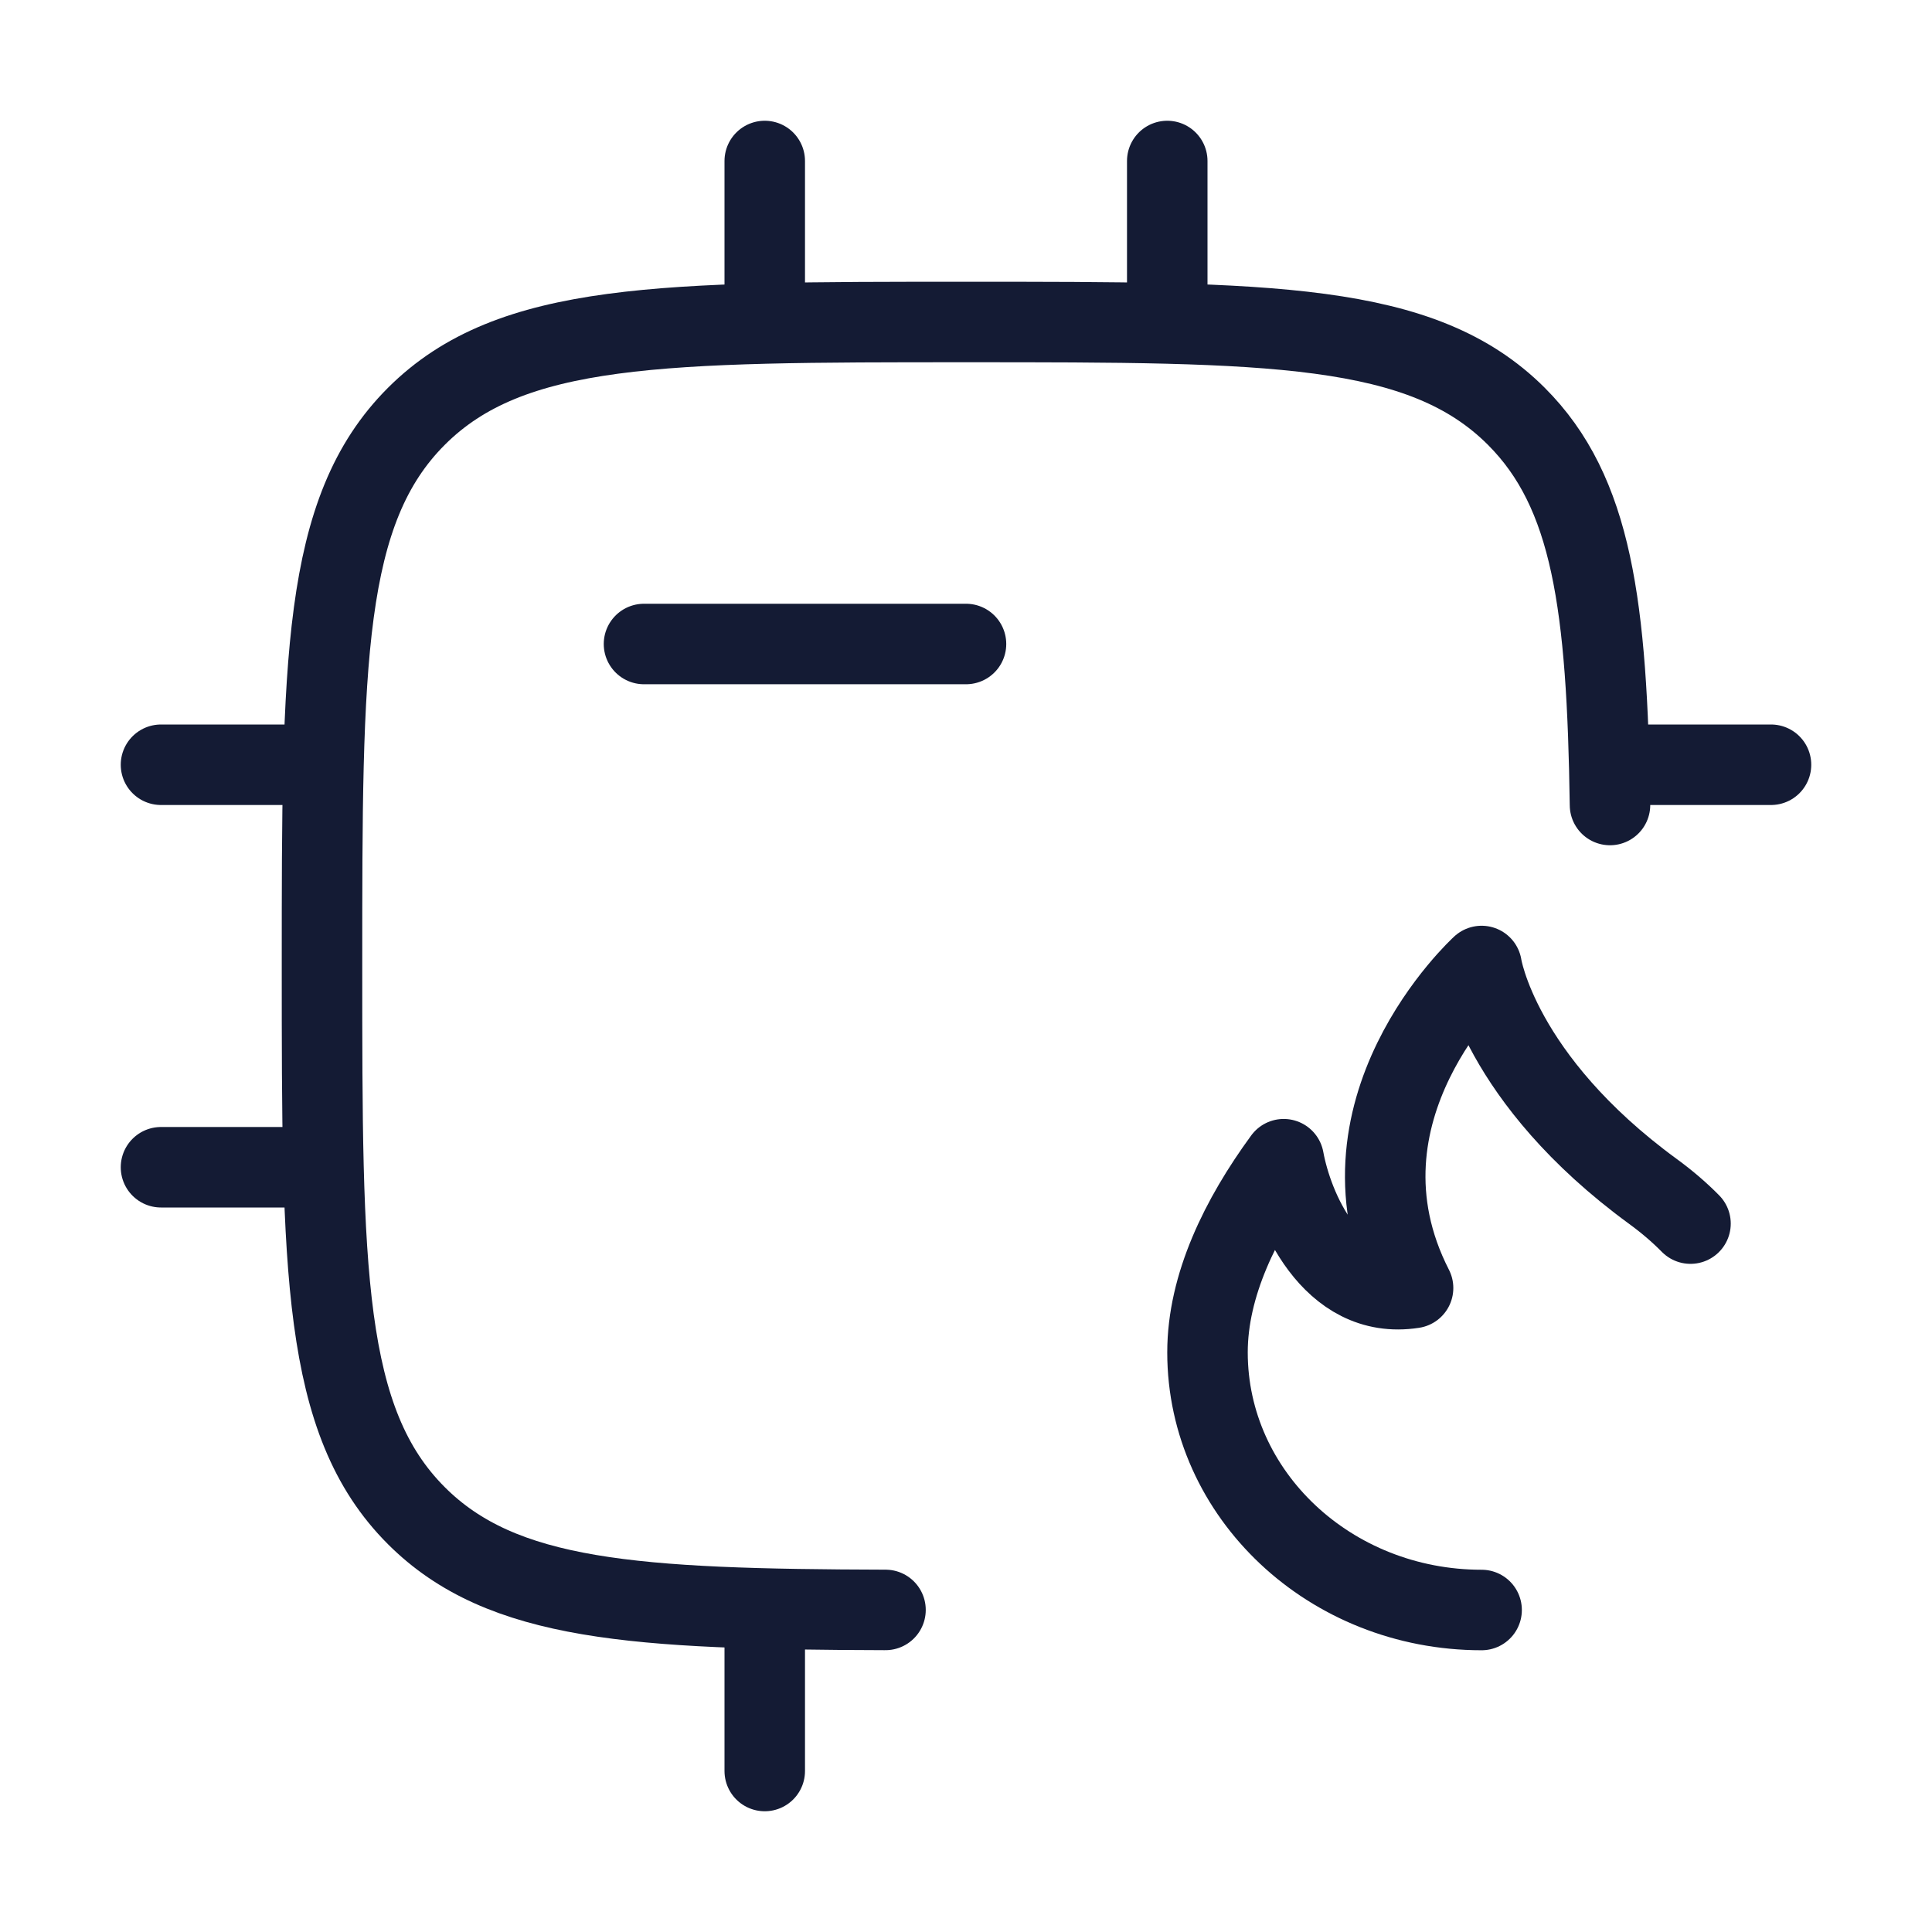
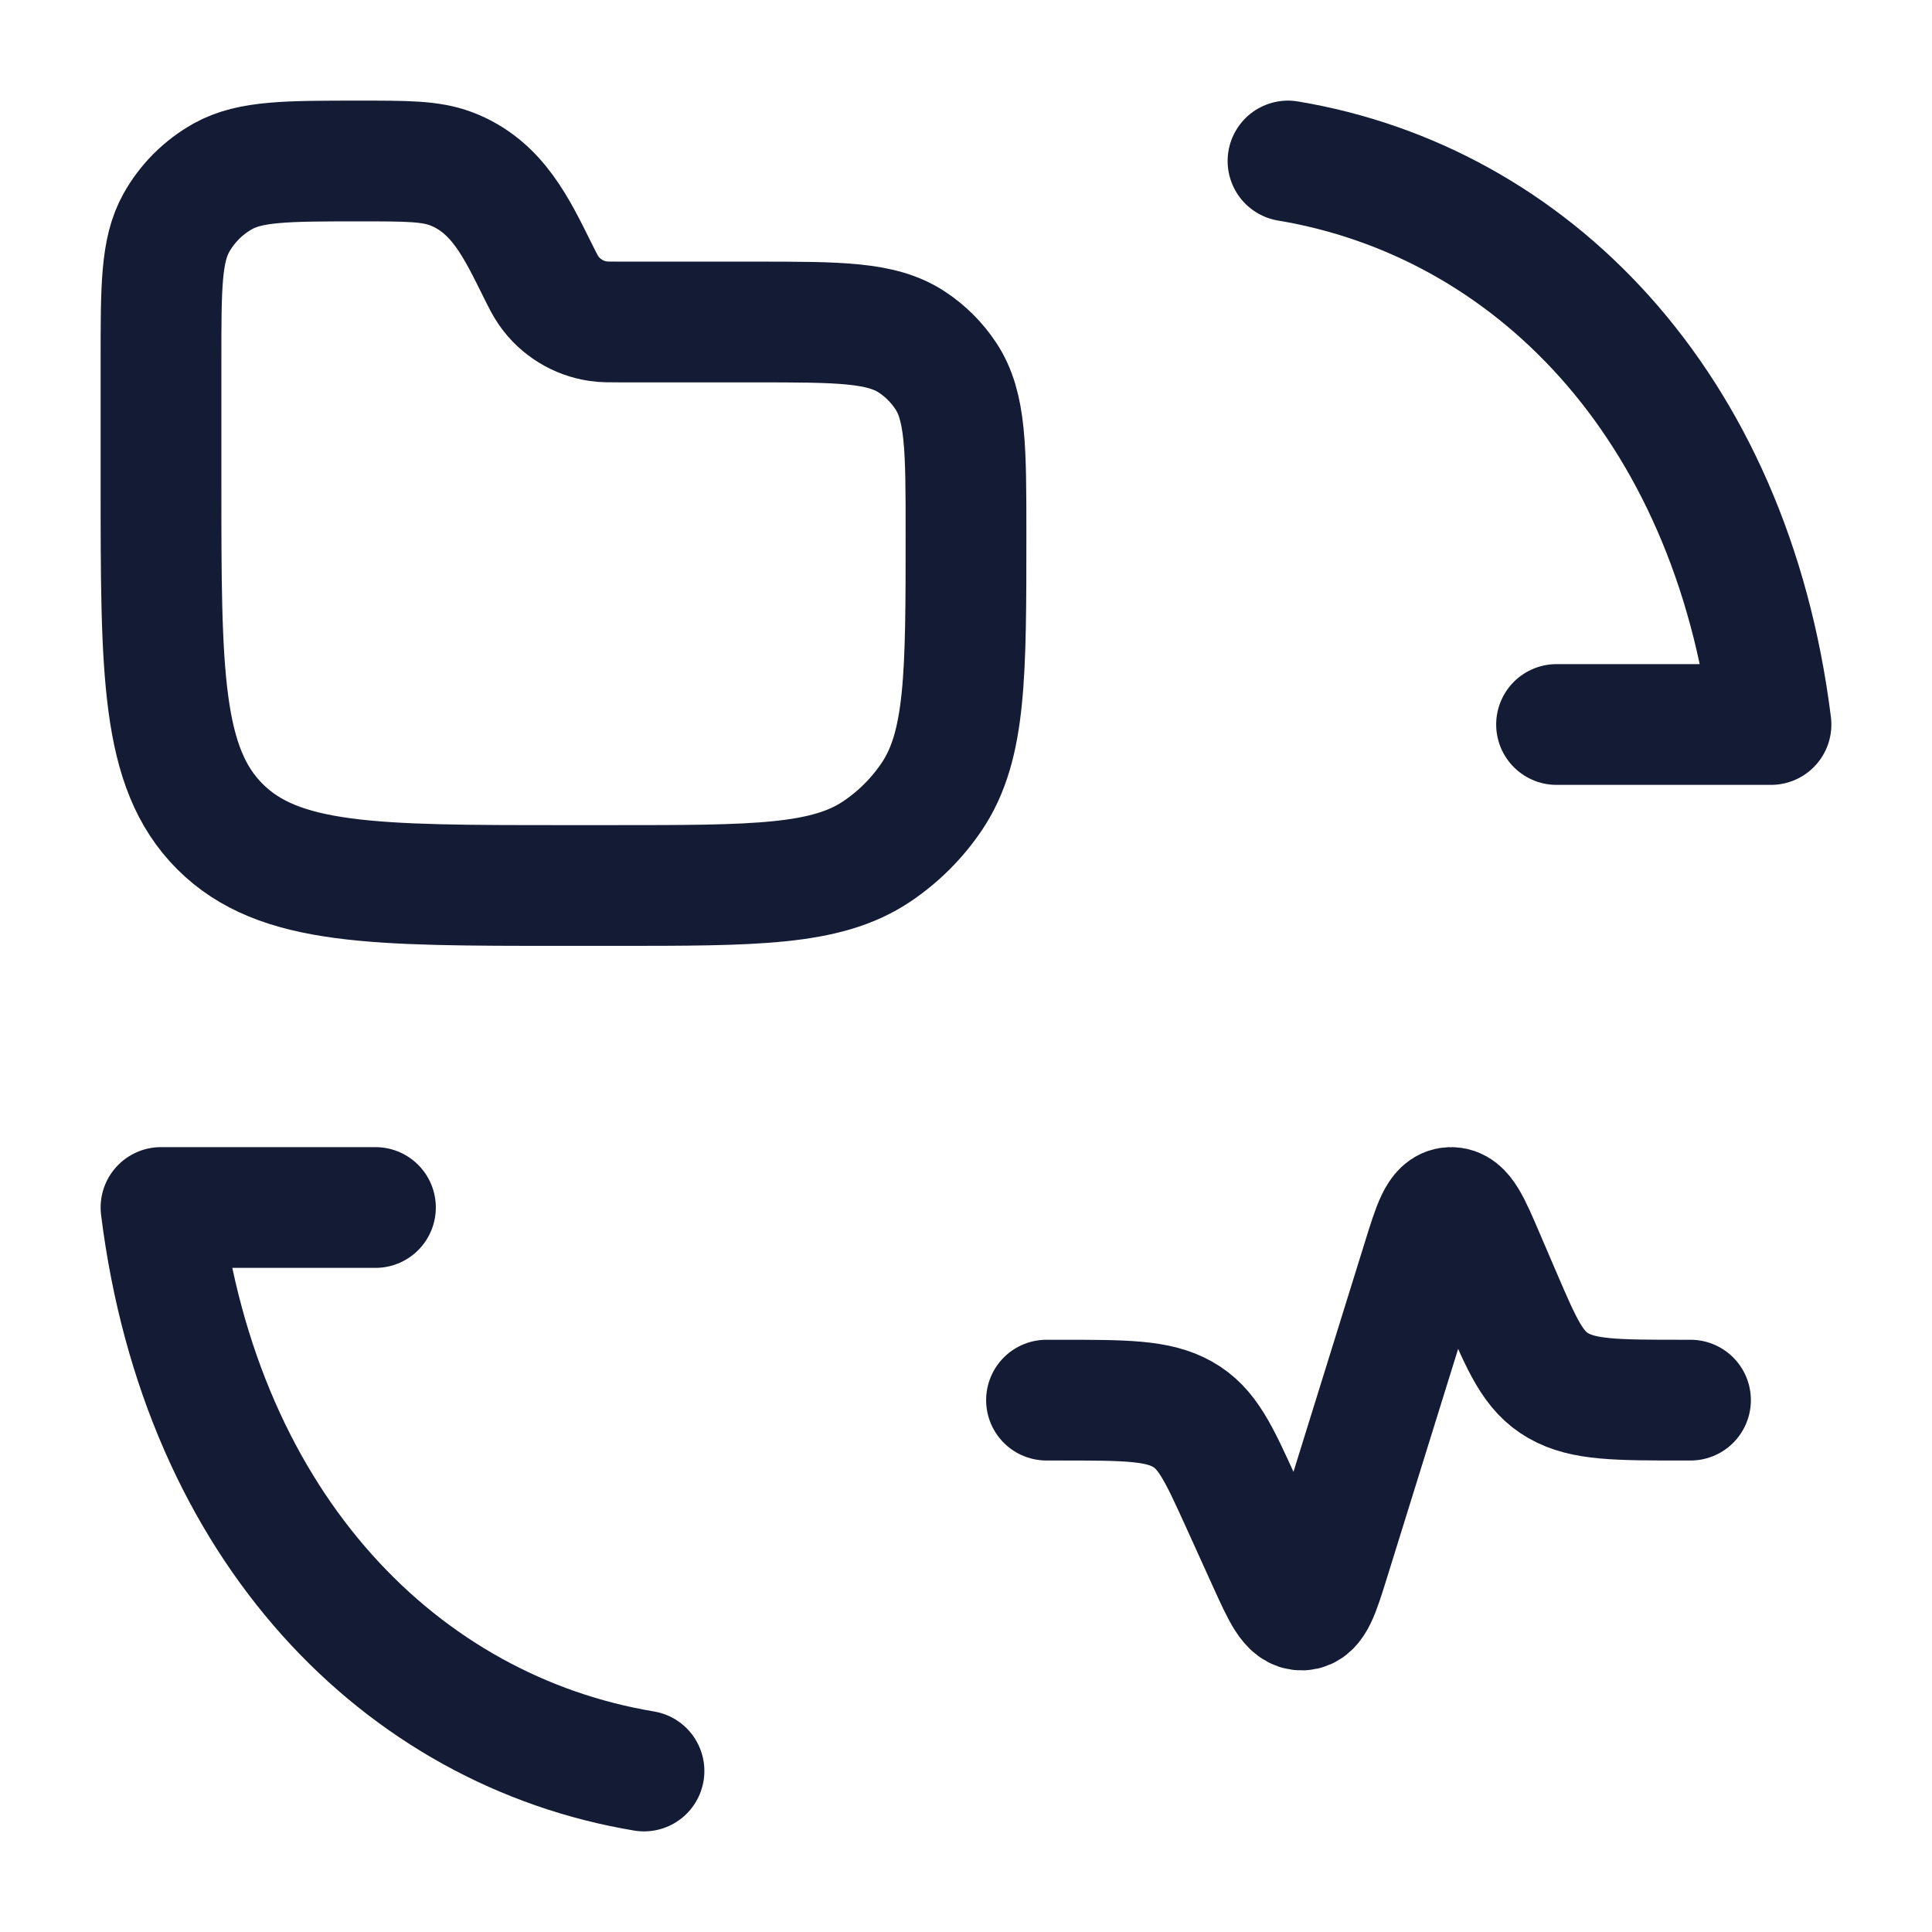
- <svg xmlns="http://www.w3.org/2000/svg" width="72" height="72" viewBox="0 0 72 72" fill="none">
-   <path d="M60 30C59.892 22.561 59.34 18.344 56.51 15.515C52.993 12 47.333 12 36.013 12C24.693 12 19.033 12 15.517 15.515C12 19.029 12 24.686 12 36C12 47.314 12 52.971 15.517 56.485C18.706 59.673 23.659 59.97 33 59.997" stroke="#141B34" stroke-width="3" stroke-linecap="round" stroke-linejoin="round" />
-   <path d="M55.215 60C49.573 60 45 55.702 45 50.4C45 47.9 46.232 45.399 47.84 43.2C48.17 45 49.597 48.48 52.661 48C49.288 41.4 55.215 36 55.215 36C55.215 36 55.853 40.2 61.599 44.4C62.132 44.789 62.596 45.19 63 45.6" stroke="#141B34" stroke-width="3" stroke-linecap="round" stroke-linejoin="round" />
-   <path d="M28.5 6V12" stroke="#141B34" stroke-width="3" stroke-linecap="round" stroke-linejoin="round" />
-   <path d="M43.5 6V12" stroke="#141B34" stroke-width="3" stroke-linecap="round" stroke-linejoin="round" />
-   <path d="M28.5 60V66" stroke="#141B34" stroke-width="3" stroke-linecap="round" stroke-linejoin="round" />
-   <path d="M12 28.5L6 28.5" stroke="#141B34" stroke-width="3" stroke-linecap="round" stroke-linejoin="round" />
-   <path d="M12 43.5L6 43.5" stroke="#141B34" stroke-width="3" stroke-linecap="round" stroke-linejoin="round" />
-   <path d="M66 28.5L60 28.5" stroke="#141B34" stroke-width="3" stroke-linecap="round" stroke-linejoin="round" />
-   <path d="M36 24H24" stroke="#141B34" stroke-width="3" stroke-linecap="round" stroke-linejoin="round" />
+ <svg xmlns="http://www.w3.org/2000/svg" width="24" height="24" viewBox="0 0 24 24" fill="none">
+   <path d="M7 11H7.625C9.381 11 10.258 11 10.889 10.579C11.162 10.396 11.396 10.162 11.579 9.889C12 9.258 12 8.381 12 6.625C12 5.572 12 5.045 11.747 4.667C11.638 4.503 11.497 4.362 11.333 4.253C10.955 4 10.428 4 9.375 4H7.714C7.57 4 7.497 4 7.431 3.99C7.183 3.954 6.961 3.817 6.818 3.613C6.779 3.559 6.747 3.495 6.683 3.367C6.421 2.842 6.181 2.314 5.6 2.095C5.345 2 5.054 2 4.472 2C3.564 2 3.11 2 2.769 2.19C2.526 2.326 2.326 2.526 2.19 2.769C2 3.11 2 3.564 2 4.472V6C2 8.357 2 9.536 2.732 10.268C3.464 11 4.643 11 7 11Z" stroke="#141B34" stroke-width="1.5" stroke-linecap="round" />
+   <path d="M13 17.393H13.162C13.973 17.393 14.379 17.393 14.689 17.568C14.998 17.742 15.137 18.048 15.416 18.661L15.752 19.402C15.935 19.805 16.027 20.006 16.175 20C16.322 19.994 16.387 19.785 16.516 19.369L17.673 15.647C17.806 15.219 17.873 15.005 18.022 15C18.171 14.995 18.261 15.203 18.439 15.62L18.642 16.093C18.912 16.721 19.046 17.035 19.359 17.214C19.672 17.393 20.085 17.393 20.911 17.393H21" stroke="#141B34" stroke-width="1.5" stroke-linecap="round" stroke-linejoin="round" />
+   <path d="M19.336 9H22C21.5 5 19 2.5 16 2" stroke="#141B34" stroke-width="1.5" stroke-linecap="round" stroke-linejoin="round" />
+   <path d="M4.664 15L2 15C2.5 19 5 21.5 8 22" stroke="#141B34" stroke-width="1.5" stroke-linecap="round" stroke-linejoin="round" />
</svg>
